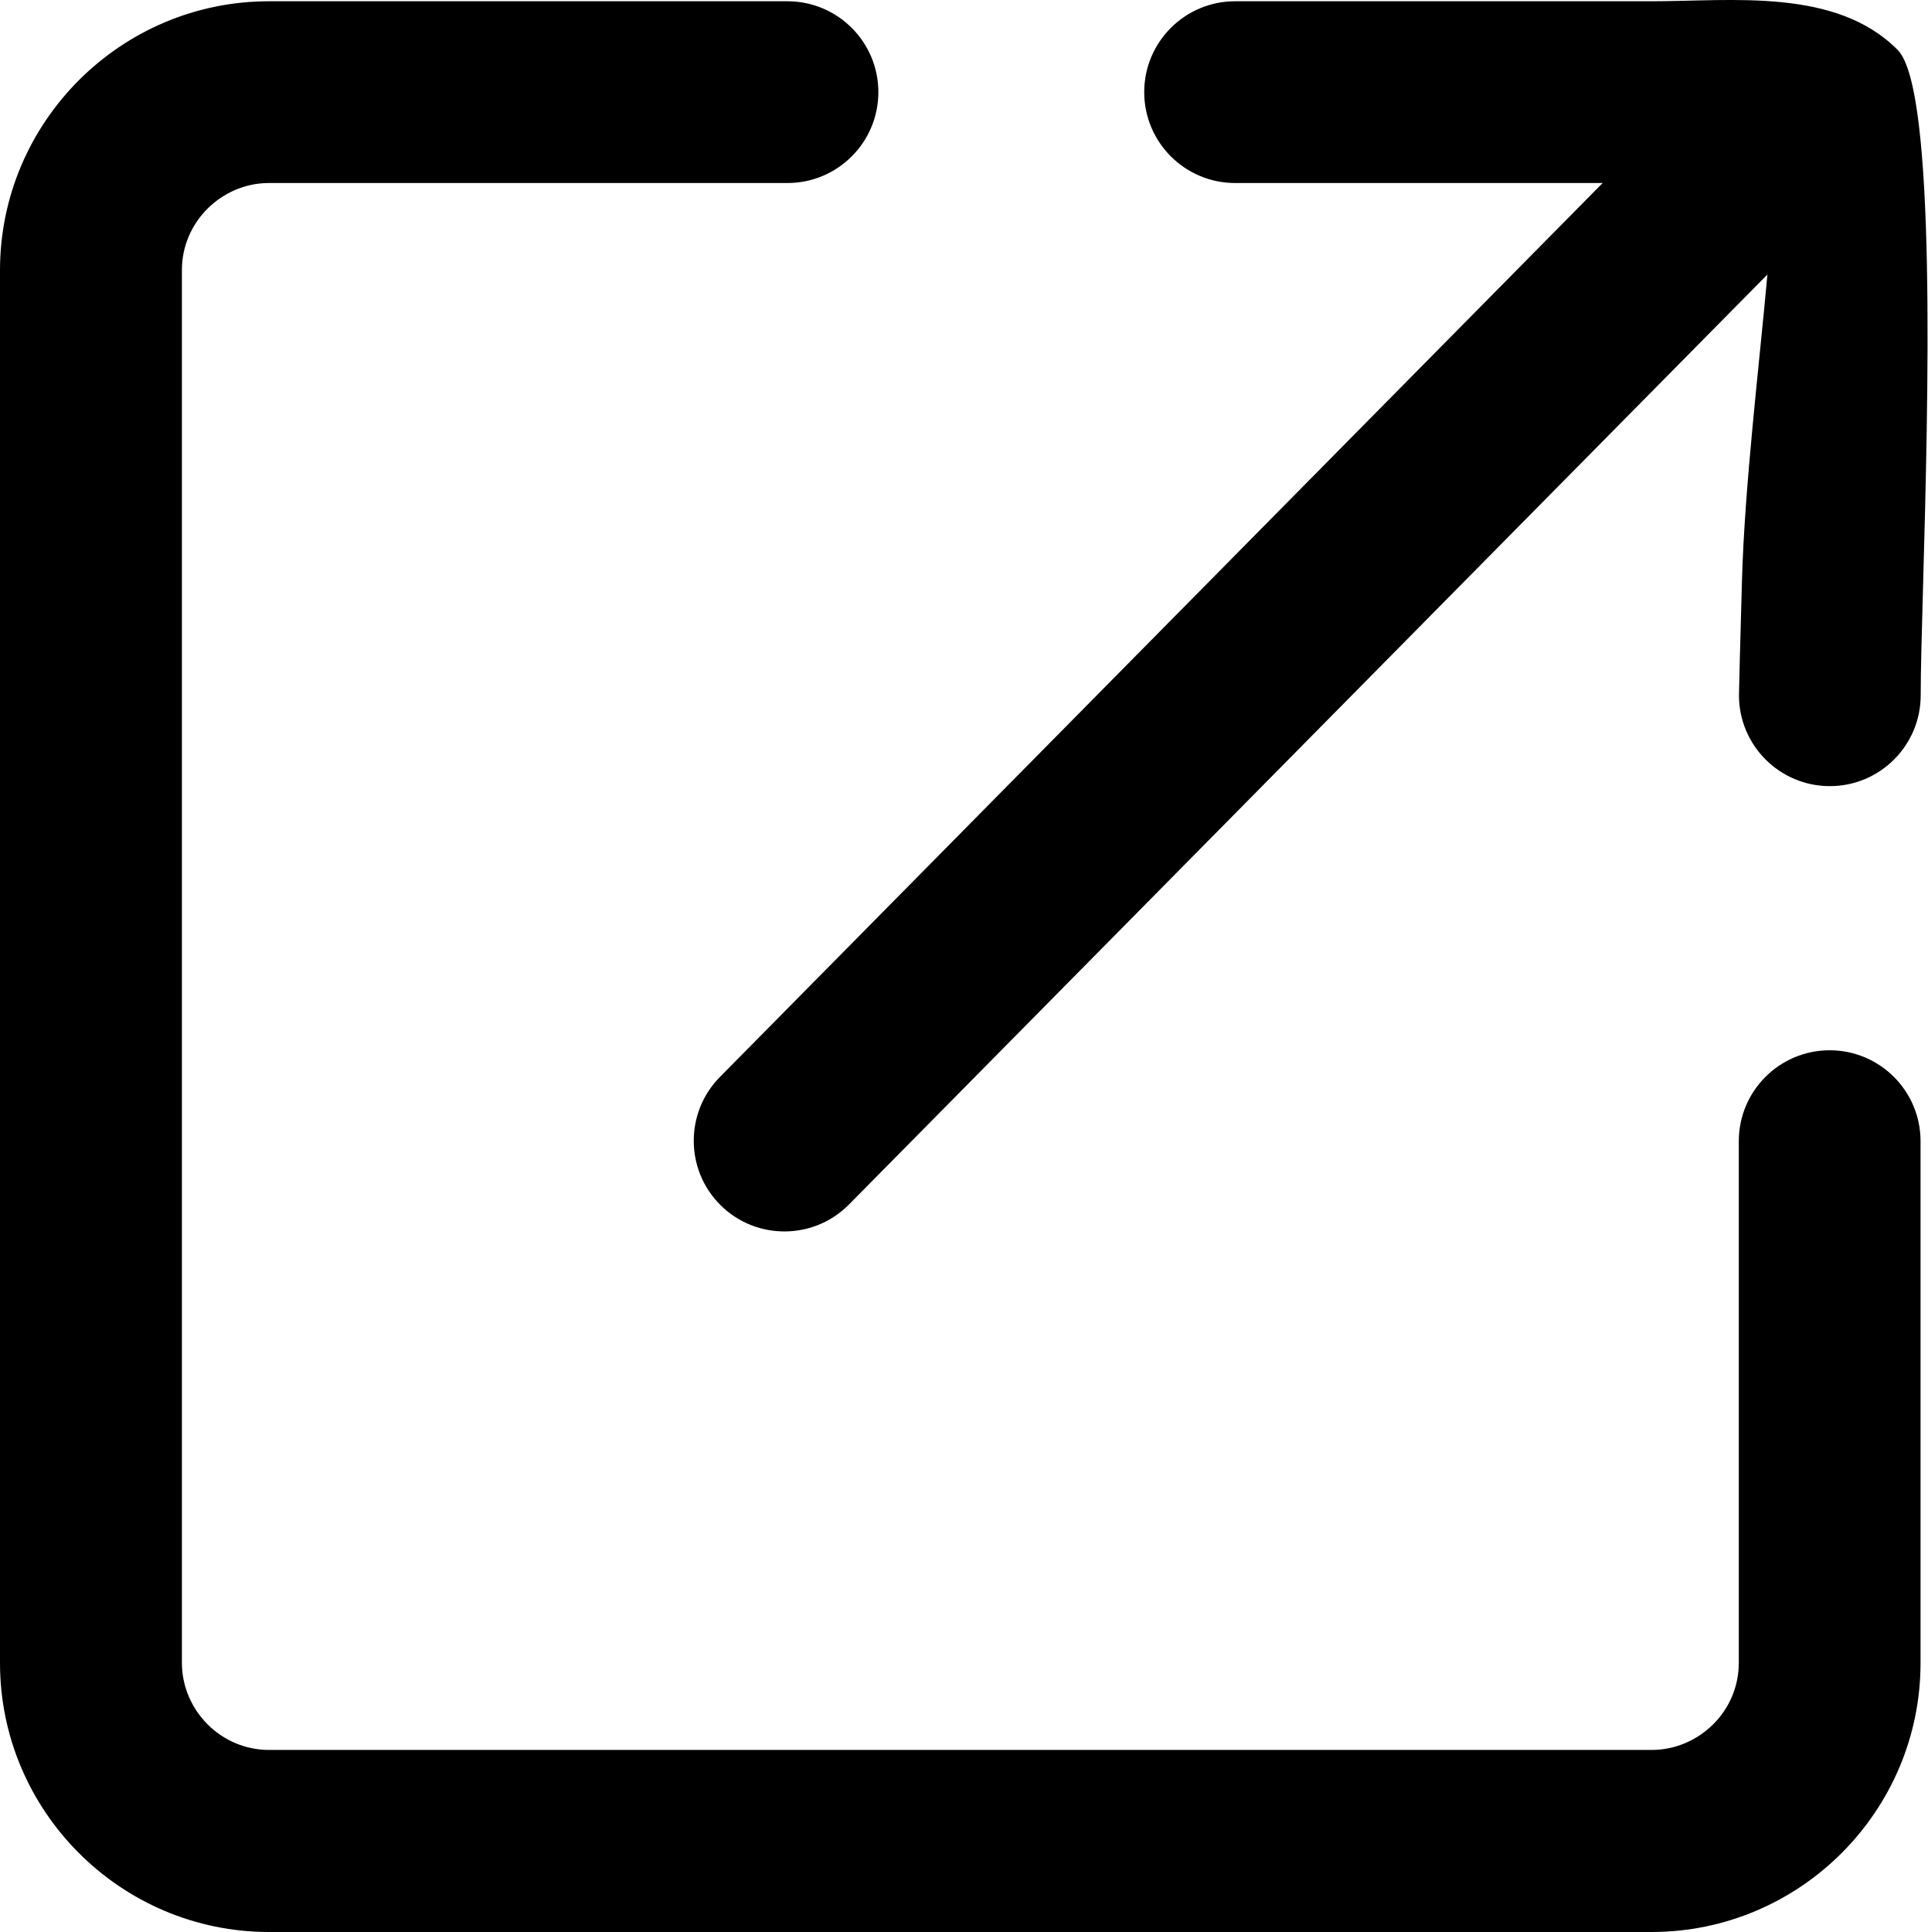
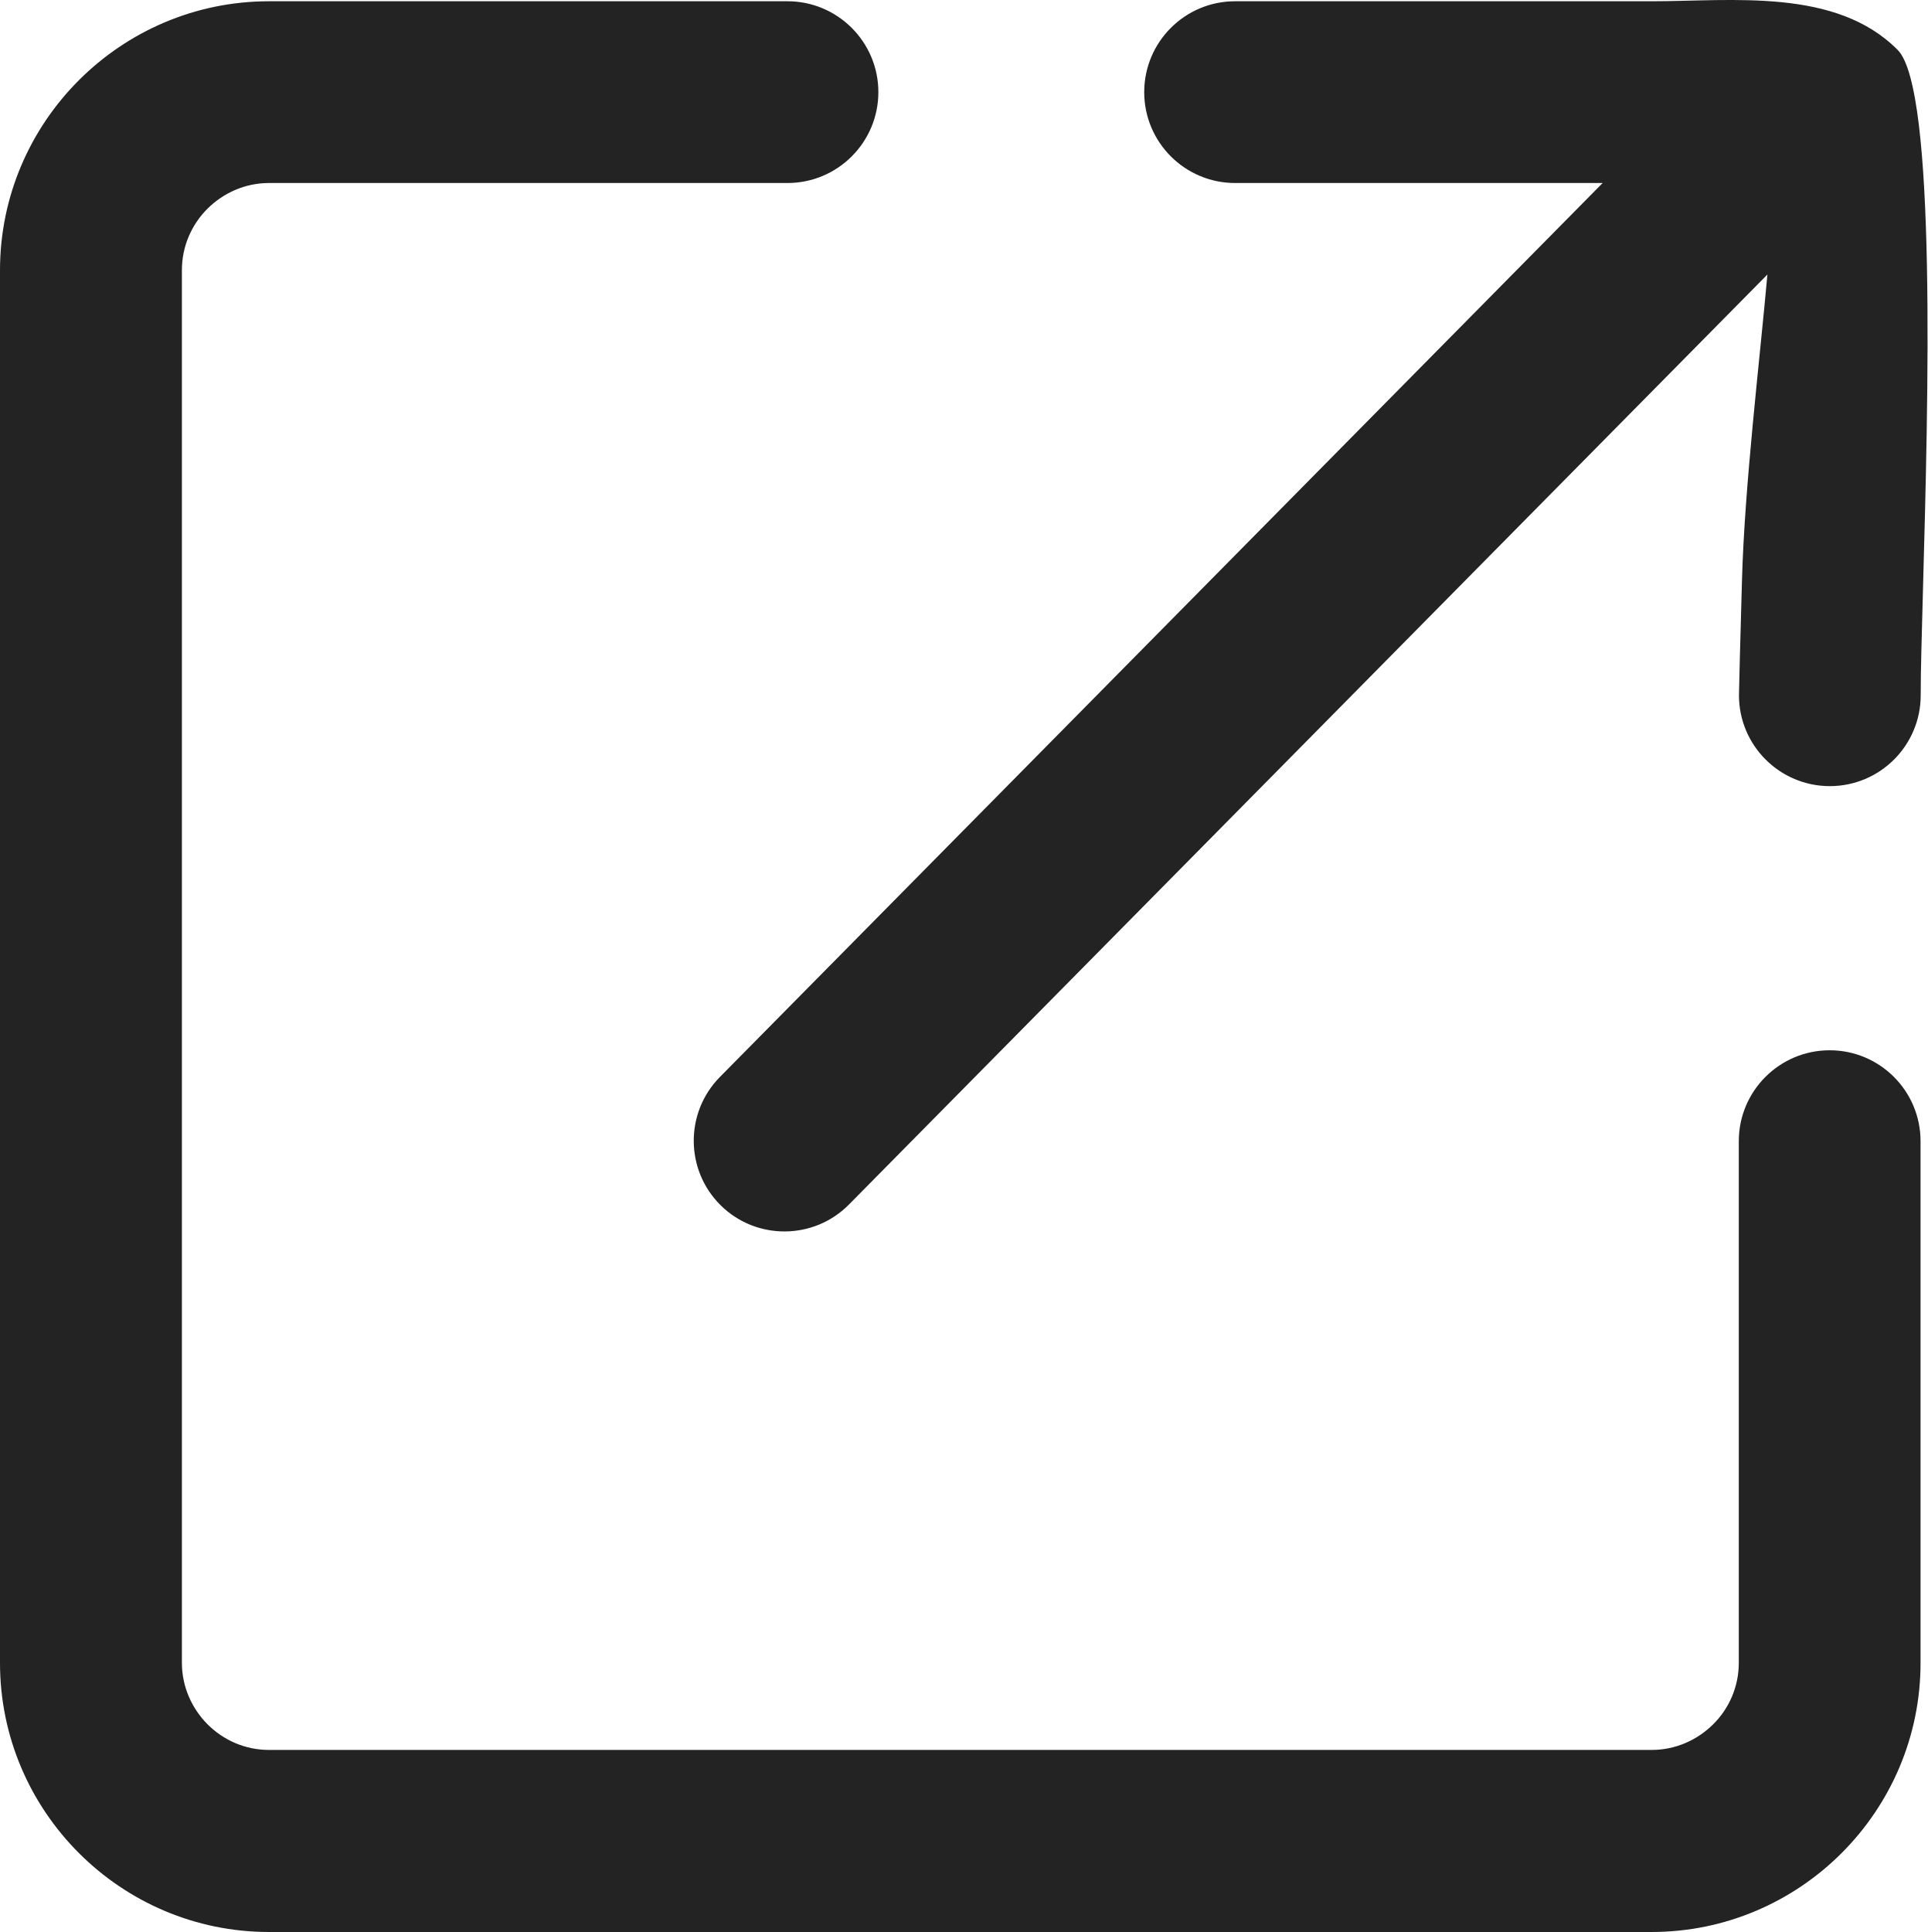
<svg xmlns="http://www.w3.org/2000/svg" version="1.1" id="Layer_1" x="0px" y="0px" viewBox="0 0 122.6 122.88" style="enable-background:new 0 0 122.6 122.88" xml:space="preserve">
  <g>
-     <path d="M110.6,72.58c0-3.19,2.59-5.78,5.78-5.78c3.19,0,5.78,2.59,5.78,5.78v33.19c0,4.71-1.92,8.99-5.02,12.09 c-3.1,3.1-7.38,5.02-12.09,5.02H17.11c-4.71,0-8.99-1.92-12.09-5.02c-3.1-3.1-5.02-7.38-5.02-12.09V17.19 C0,12.48,1.92,8.2,5.02,5.1C8.12,2,12.4,0.08,17.11,0.08h32.98c3.19,0,5.78,2.59,5.78,5.78c0,3.19-2.59,5.78-5.78,5.78H17.11 c-1.52,0-2.9,0.63-3.91,1.63c-1.01,1.01-1.63,2.39-1.63,3.91v88.58c0,1.52,0.63,2.9,1.63,3.91c1.01,1.01,2.39,1.63,3.91,1.63h87.95 c1.52,0,2.9-0.63,3.91-1.63s1.63-2.39,1.63-3.91V72.58L110.6,72.58z M112.42,17.46L54.01,76.6c-2.23,2.27-5.89,2.3-8.16,0.07 c-2.27-2.23-2.3-5.89-0.07-8.16l56.16-56.87H78.56c-3.19,0-5.78-2.59-5.78-5.78c0-3.19,2.59-5.78,5.78-5.78h26.5 c5.12,0,11.72-0.87,15.65,3.1c2.48,2.51,1.93,22.52,1.61,34.11c-0.08,3-0.15,5.29-0.15,6.93c0,3.19-2.59,5.78-5.78,5.78 c-3.19,0-5.78-2.59-5.78-5.78c0-0.31,0.08-3.32,0.19-7.24C110.96,30.94,111.93,22.94,112.42,17.46L112.42,17.46z" fill="#000000" />
+     <path d="M110.6,72.58c0-3.19,2.59-5.78,5.78-5.78c3.19,0,5.78,2.59,5.78,5.78v33.19c0,4.71-1.92,8.99-5.02,12.09 c-3.1,3.1-7.38,5.02-12.09,5.02H17.11c-4.71,0-8.99-1.92-12.09-5.02c-3.1-3.1-5.02-7.38-5.02-12.09V17.19 C0,12.48,1.92,8.2,5.02,5.1C8.12,2,12.4,0.08,17.11,0.08h32.98c3.19,0,5.78,2.59,5.78,5.78c0,3.19-2.59,5.78-5.78,5.78H17.11 c-1.52,0-2.9,0.63-3.91,1.63c-1.01,1.01-1.63,2.39-1.63,3.91v88.58c0,1.52,0.63,2.9,1.63,3.91c1.01,1.01,2.39,1.63,3.91,1.63h87.95 c1.52,0,2.9-0.63,3.91-1.63s1.63-2.39,1.63-3.91V72.58L110.6,72.58z M112.42,17.46L54.01,76.6c-2.23,2.27-5.89,2.3-8.16,0.07 c-2.27-2.23-2.3-5.89-0.07-8.16l56.16-56.87H78.56c-3.19,0-5.78-2.59-5.78-5.78c0-3.19,2.59-5.78,5.78-5.78h26.5 c5.12,0,11.72-0.87,15.65,3.1c2.48,2.51,1.93,22.52,1.61,34.11c-0.08,3-0.15,5.29-0.15,6.93c0,3.19-2.59,5.78-5.78,5.78 c-3.19,0-5.78-2.59-5.78-5.78c0-0.31,0.08-3.32,0.19-7.24C110.96,30.94,111.93,22.94,112.42,17.46L112.42,17.46z" fill="#232323" />
  </g>
</svg>
